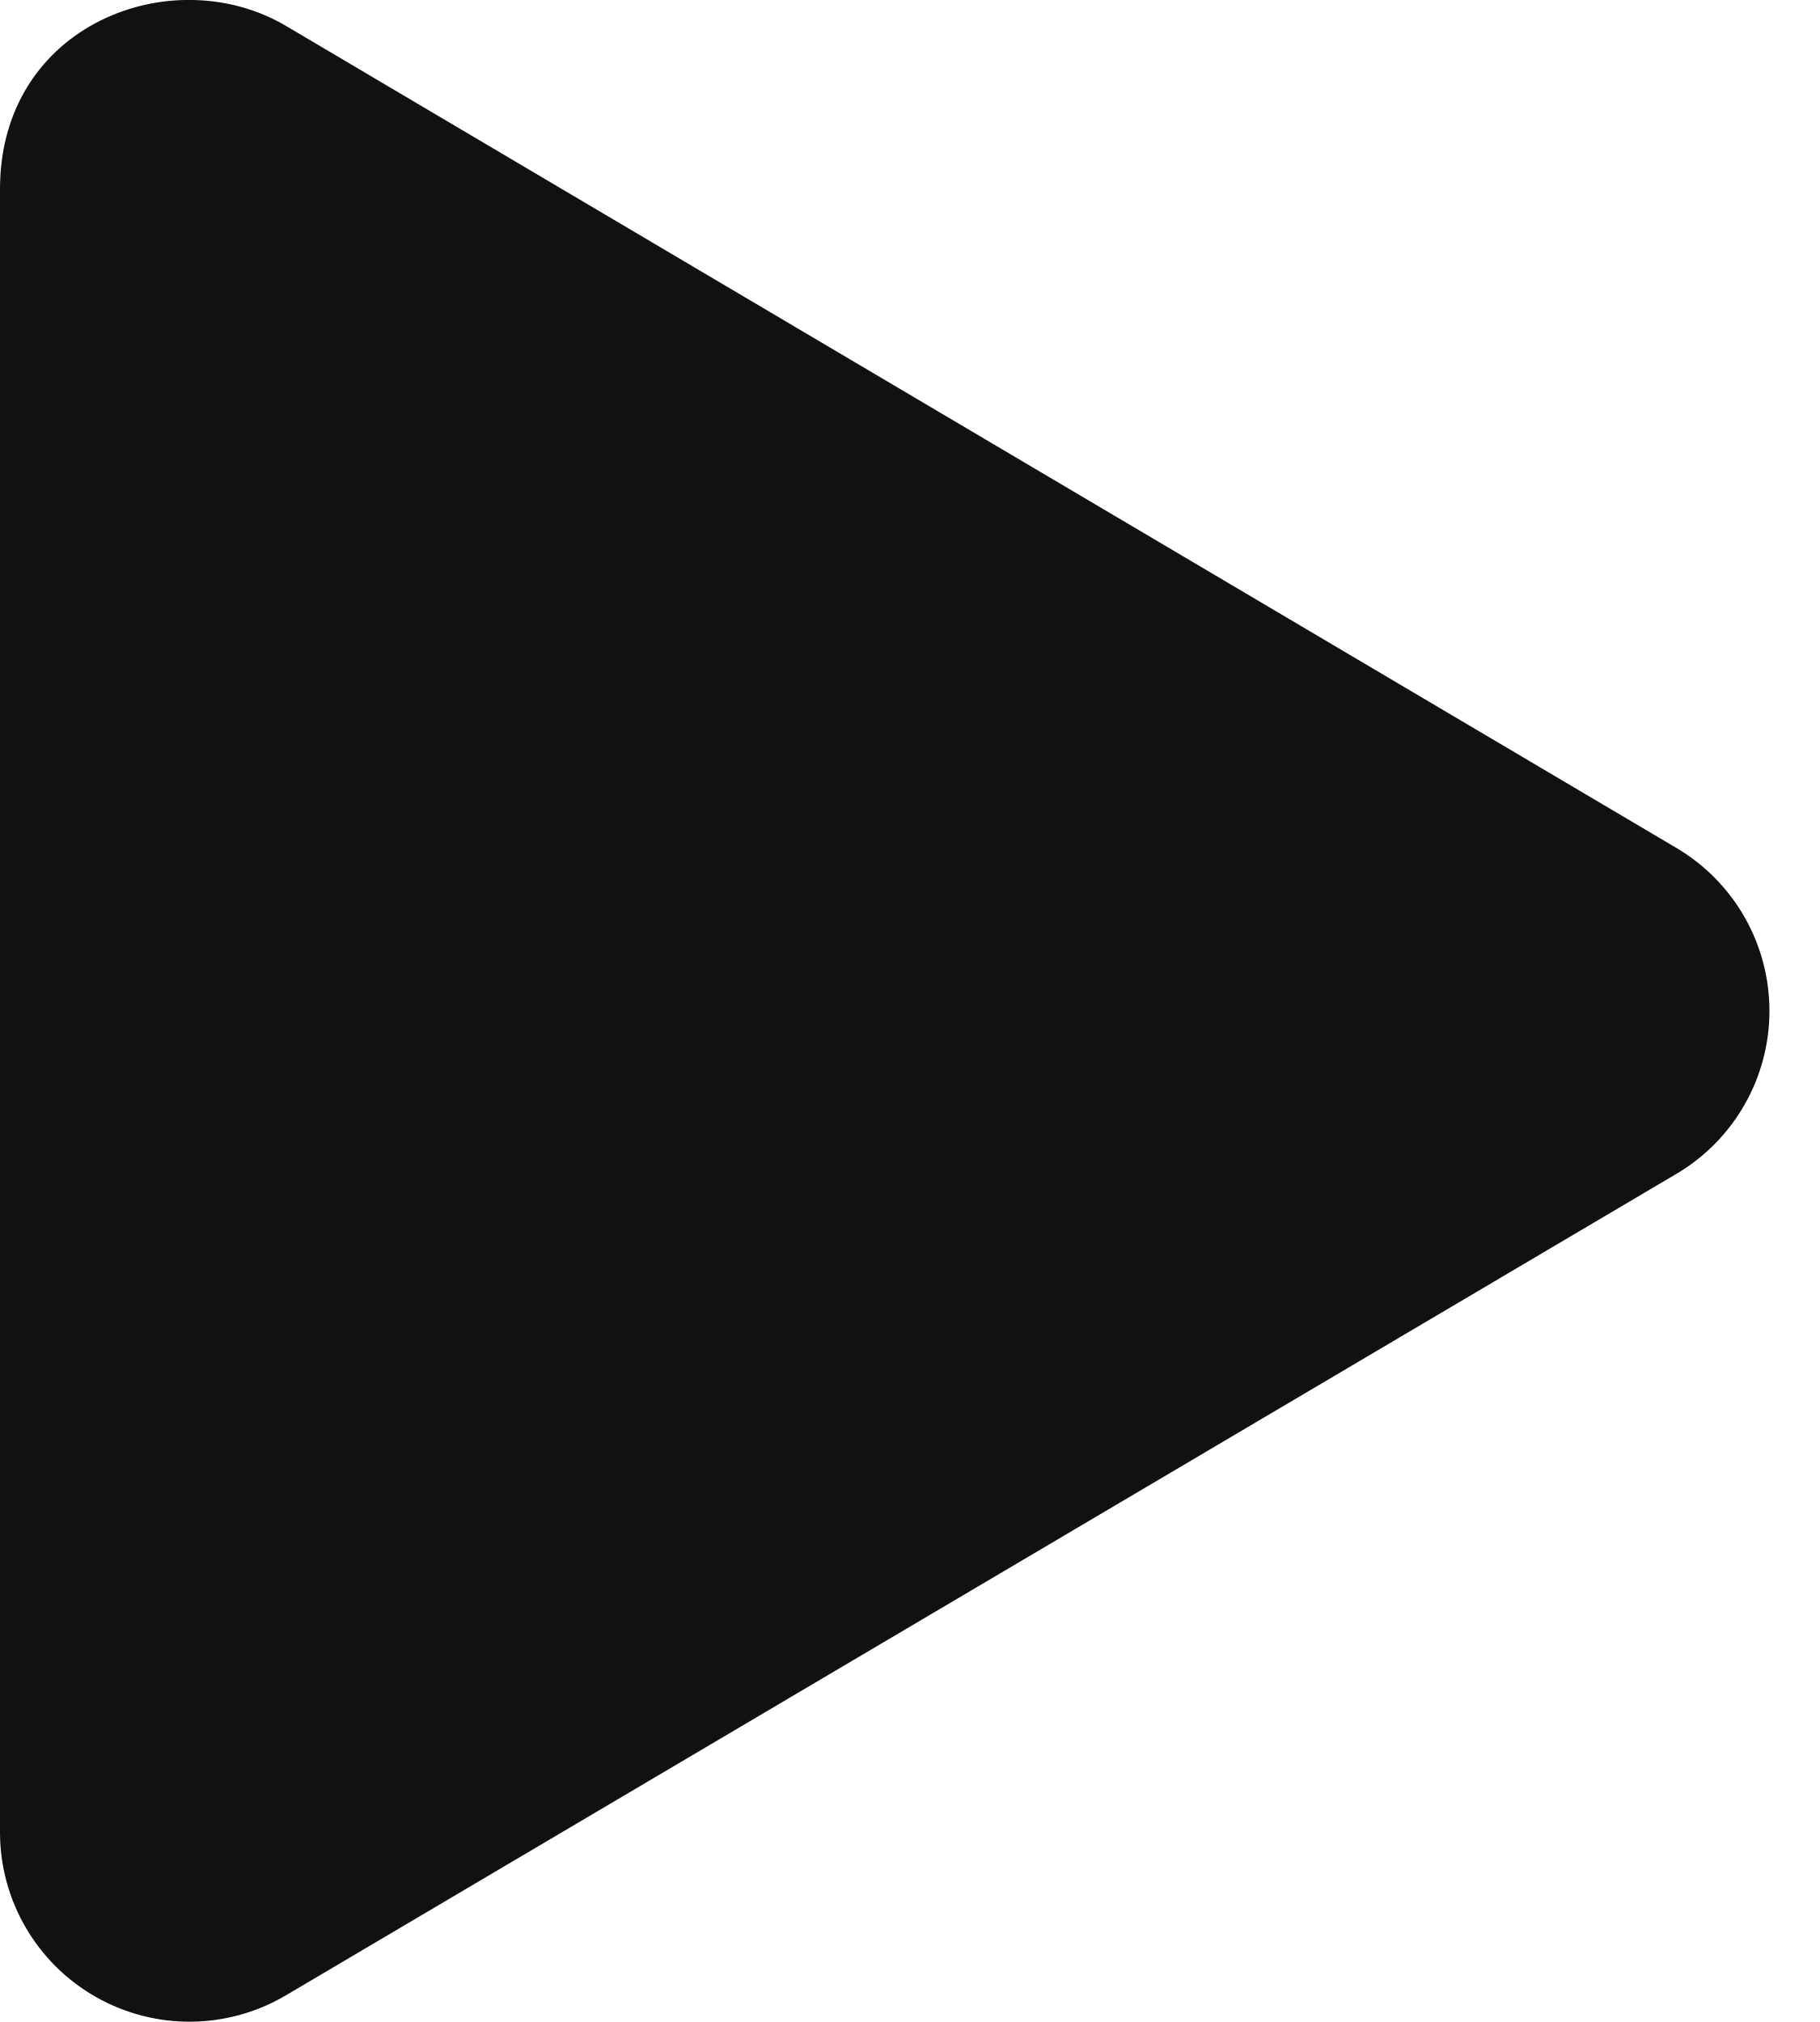
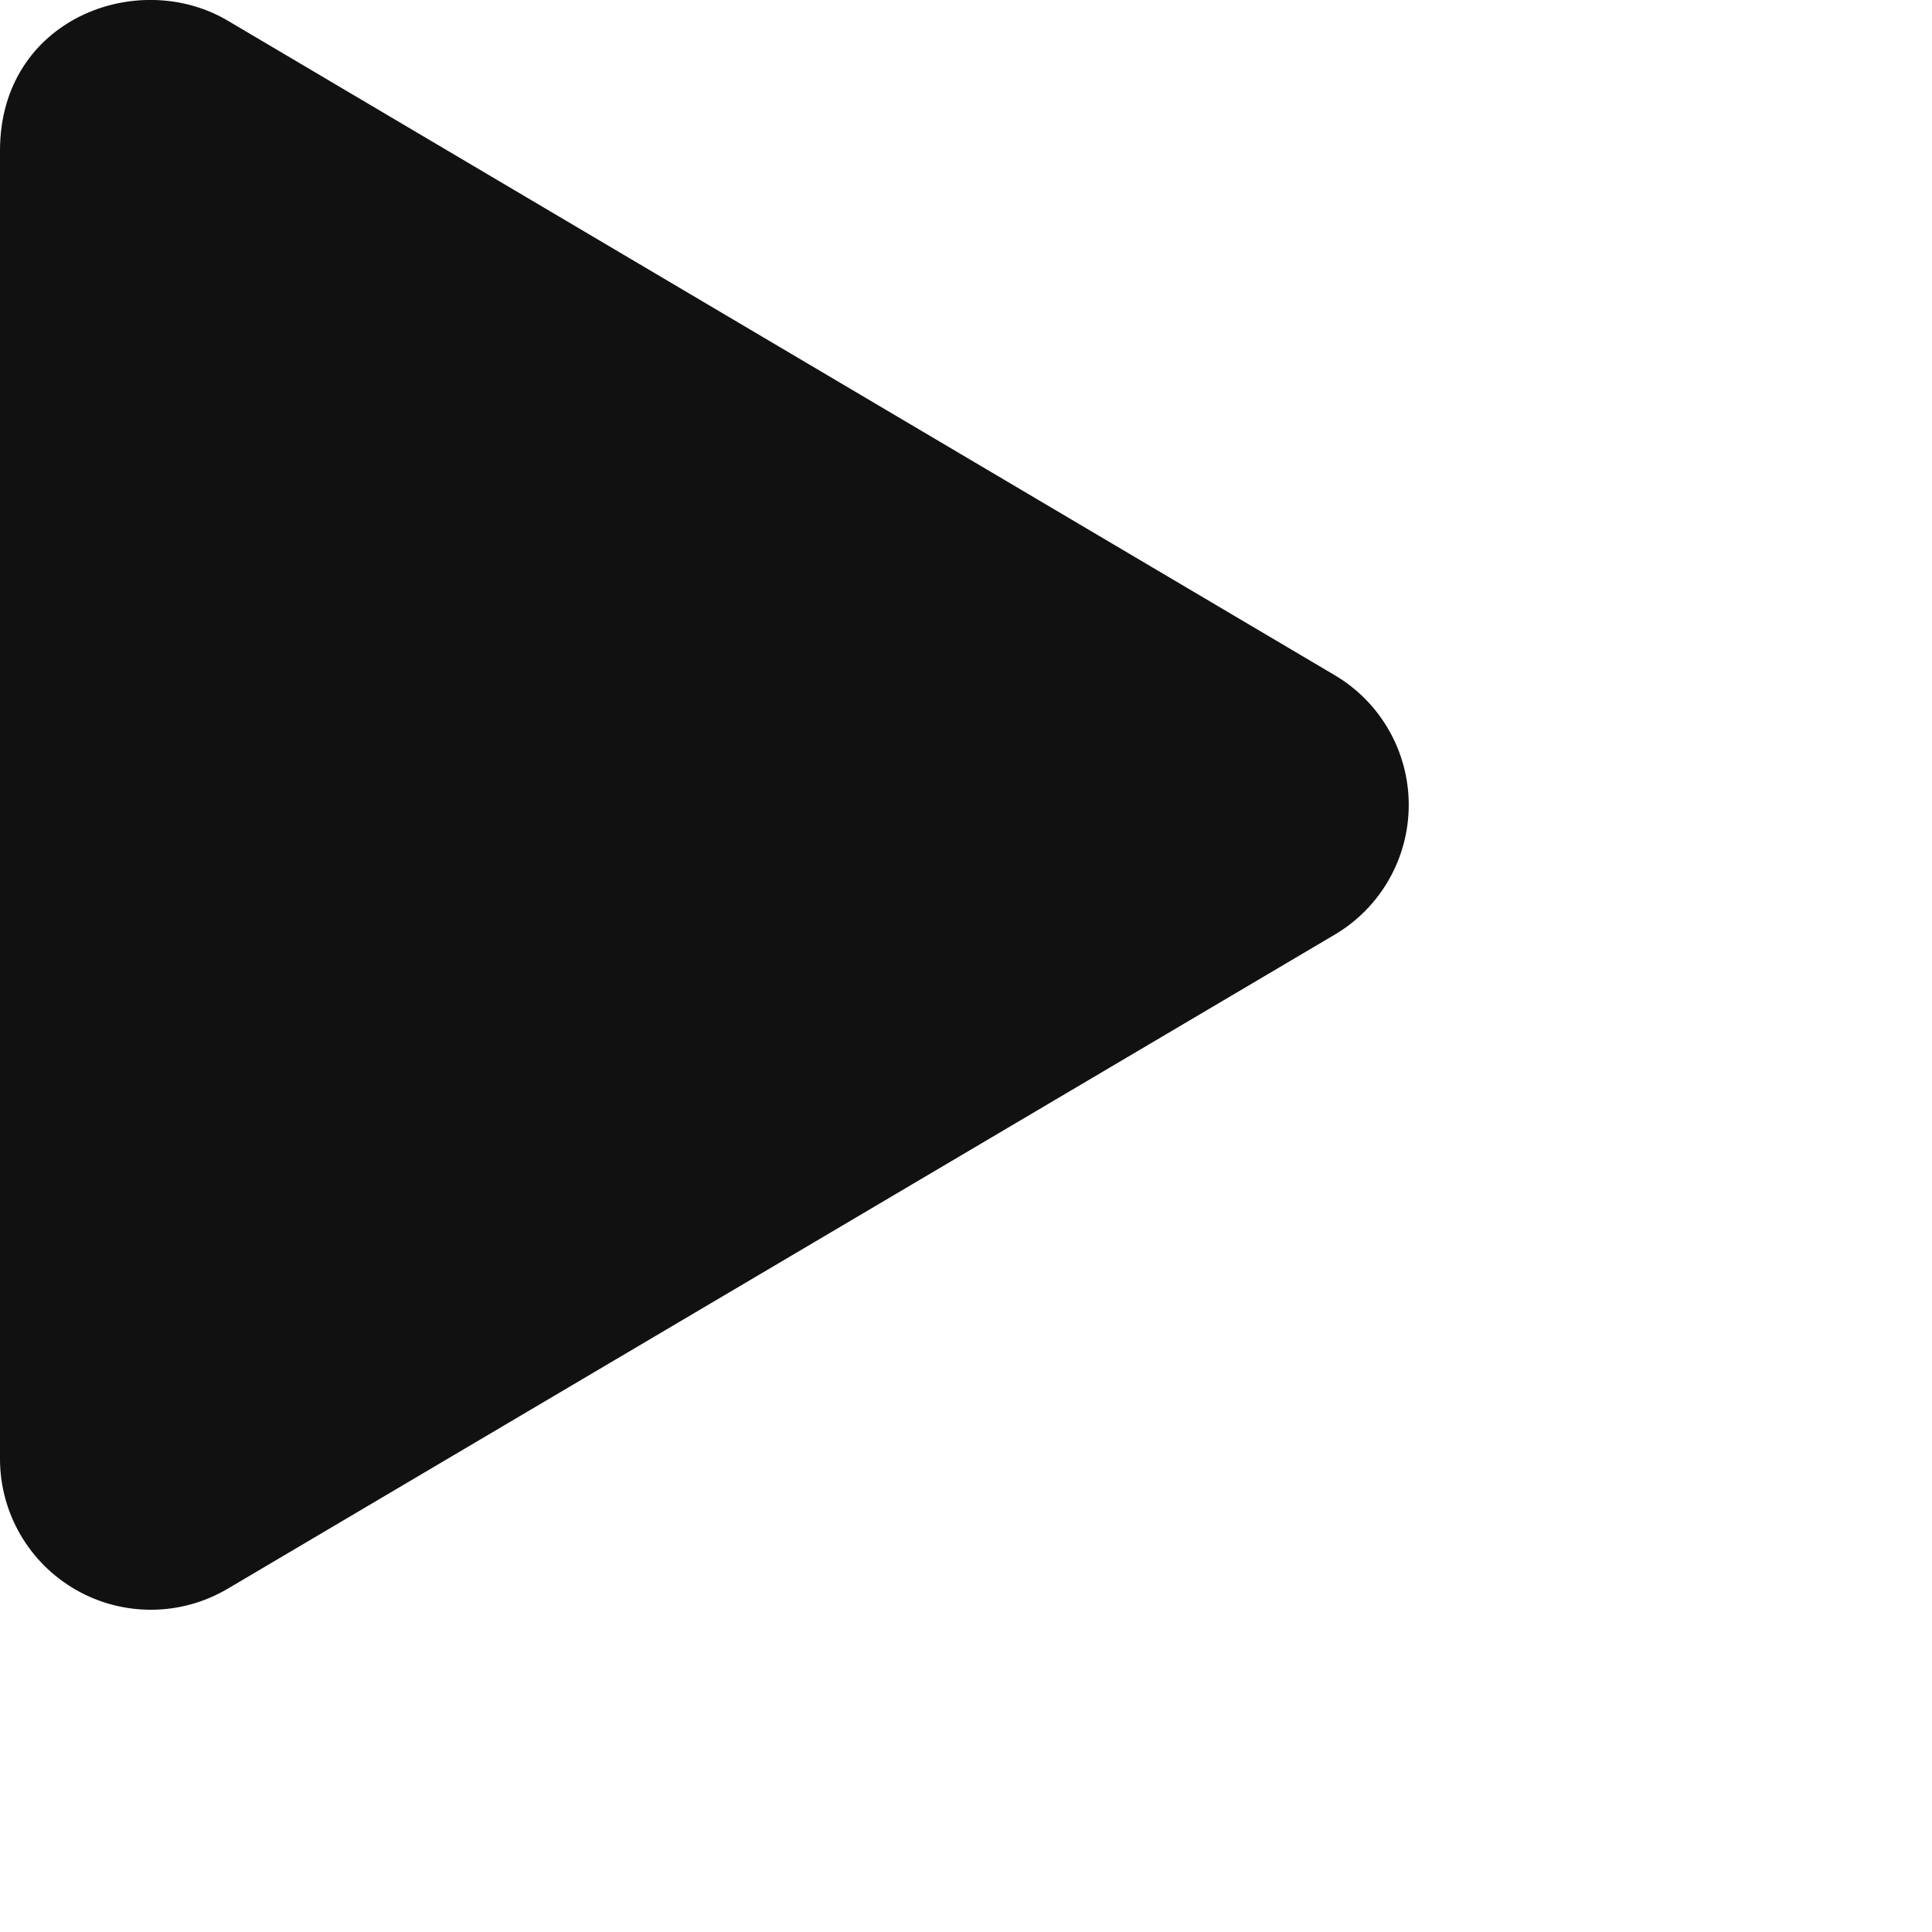
- <svg xmlns="http://www.w3.org/2000/svg" width="9" height="10" fill="none">
+ <svg xmlns="http://www.w3.org/2000/svg" width="12" height="12" fill="none">
  <path d="M8.289 4.193L1.414.128C.855-.202 0 .118 0 .935v8.127a.937.937 0 001.414.806l6.875-4.062a.936.936 0 000-1.613z" fill="#111" />
</svg>
